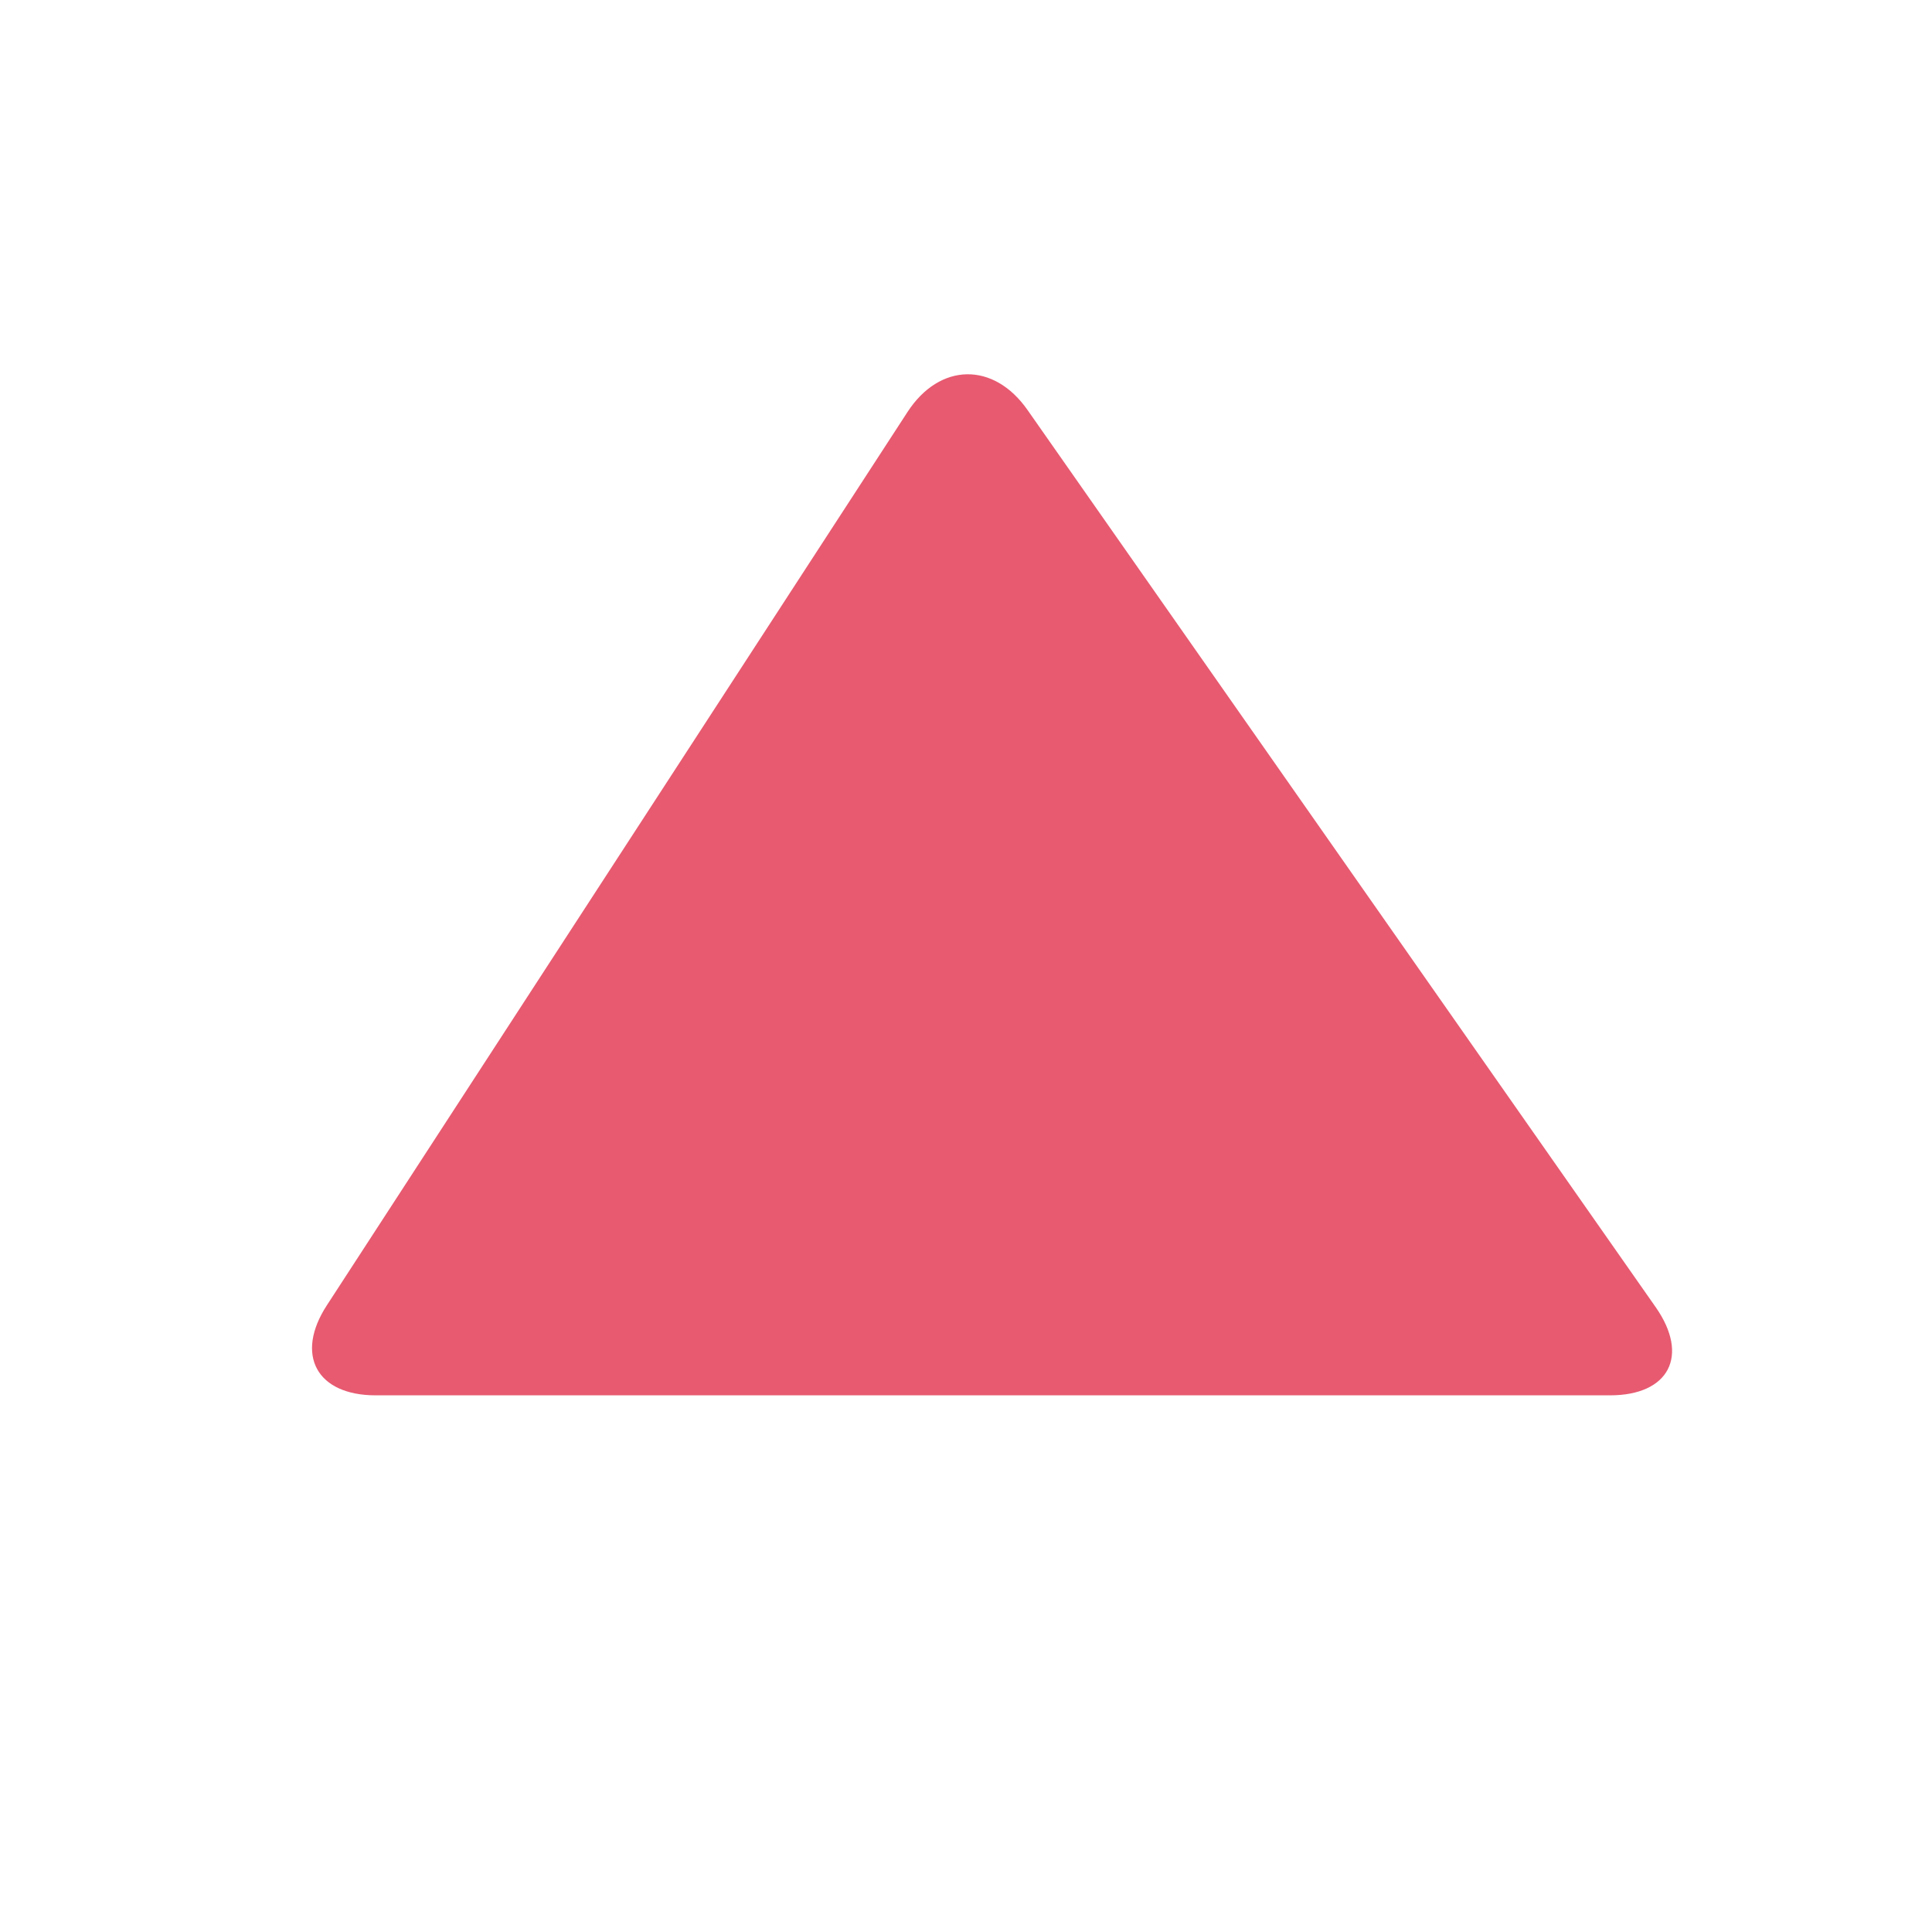
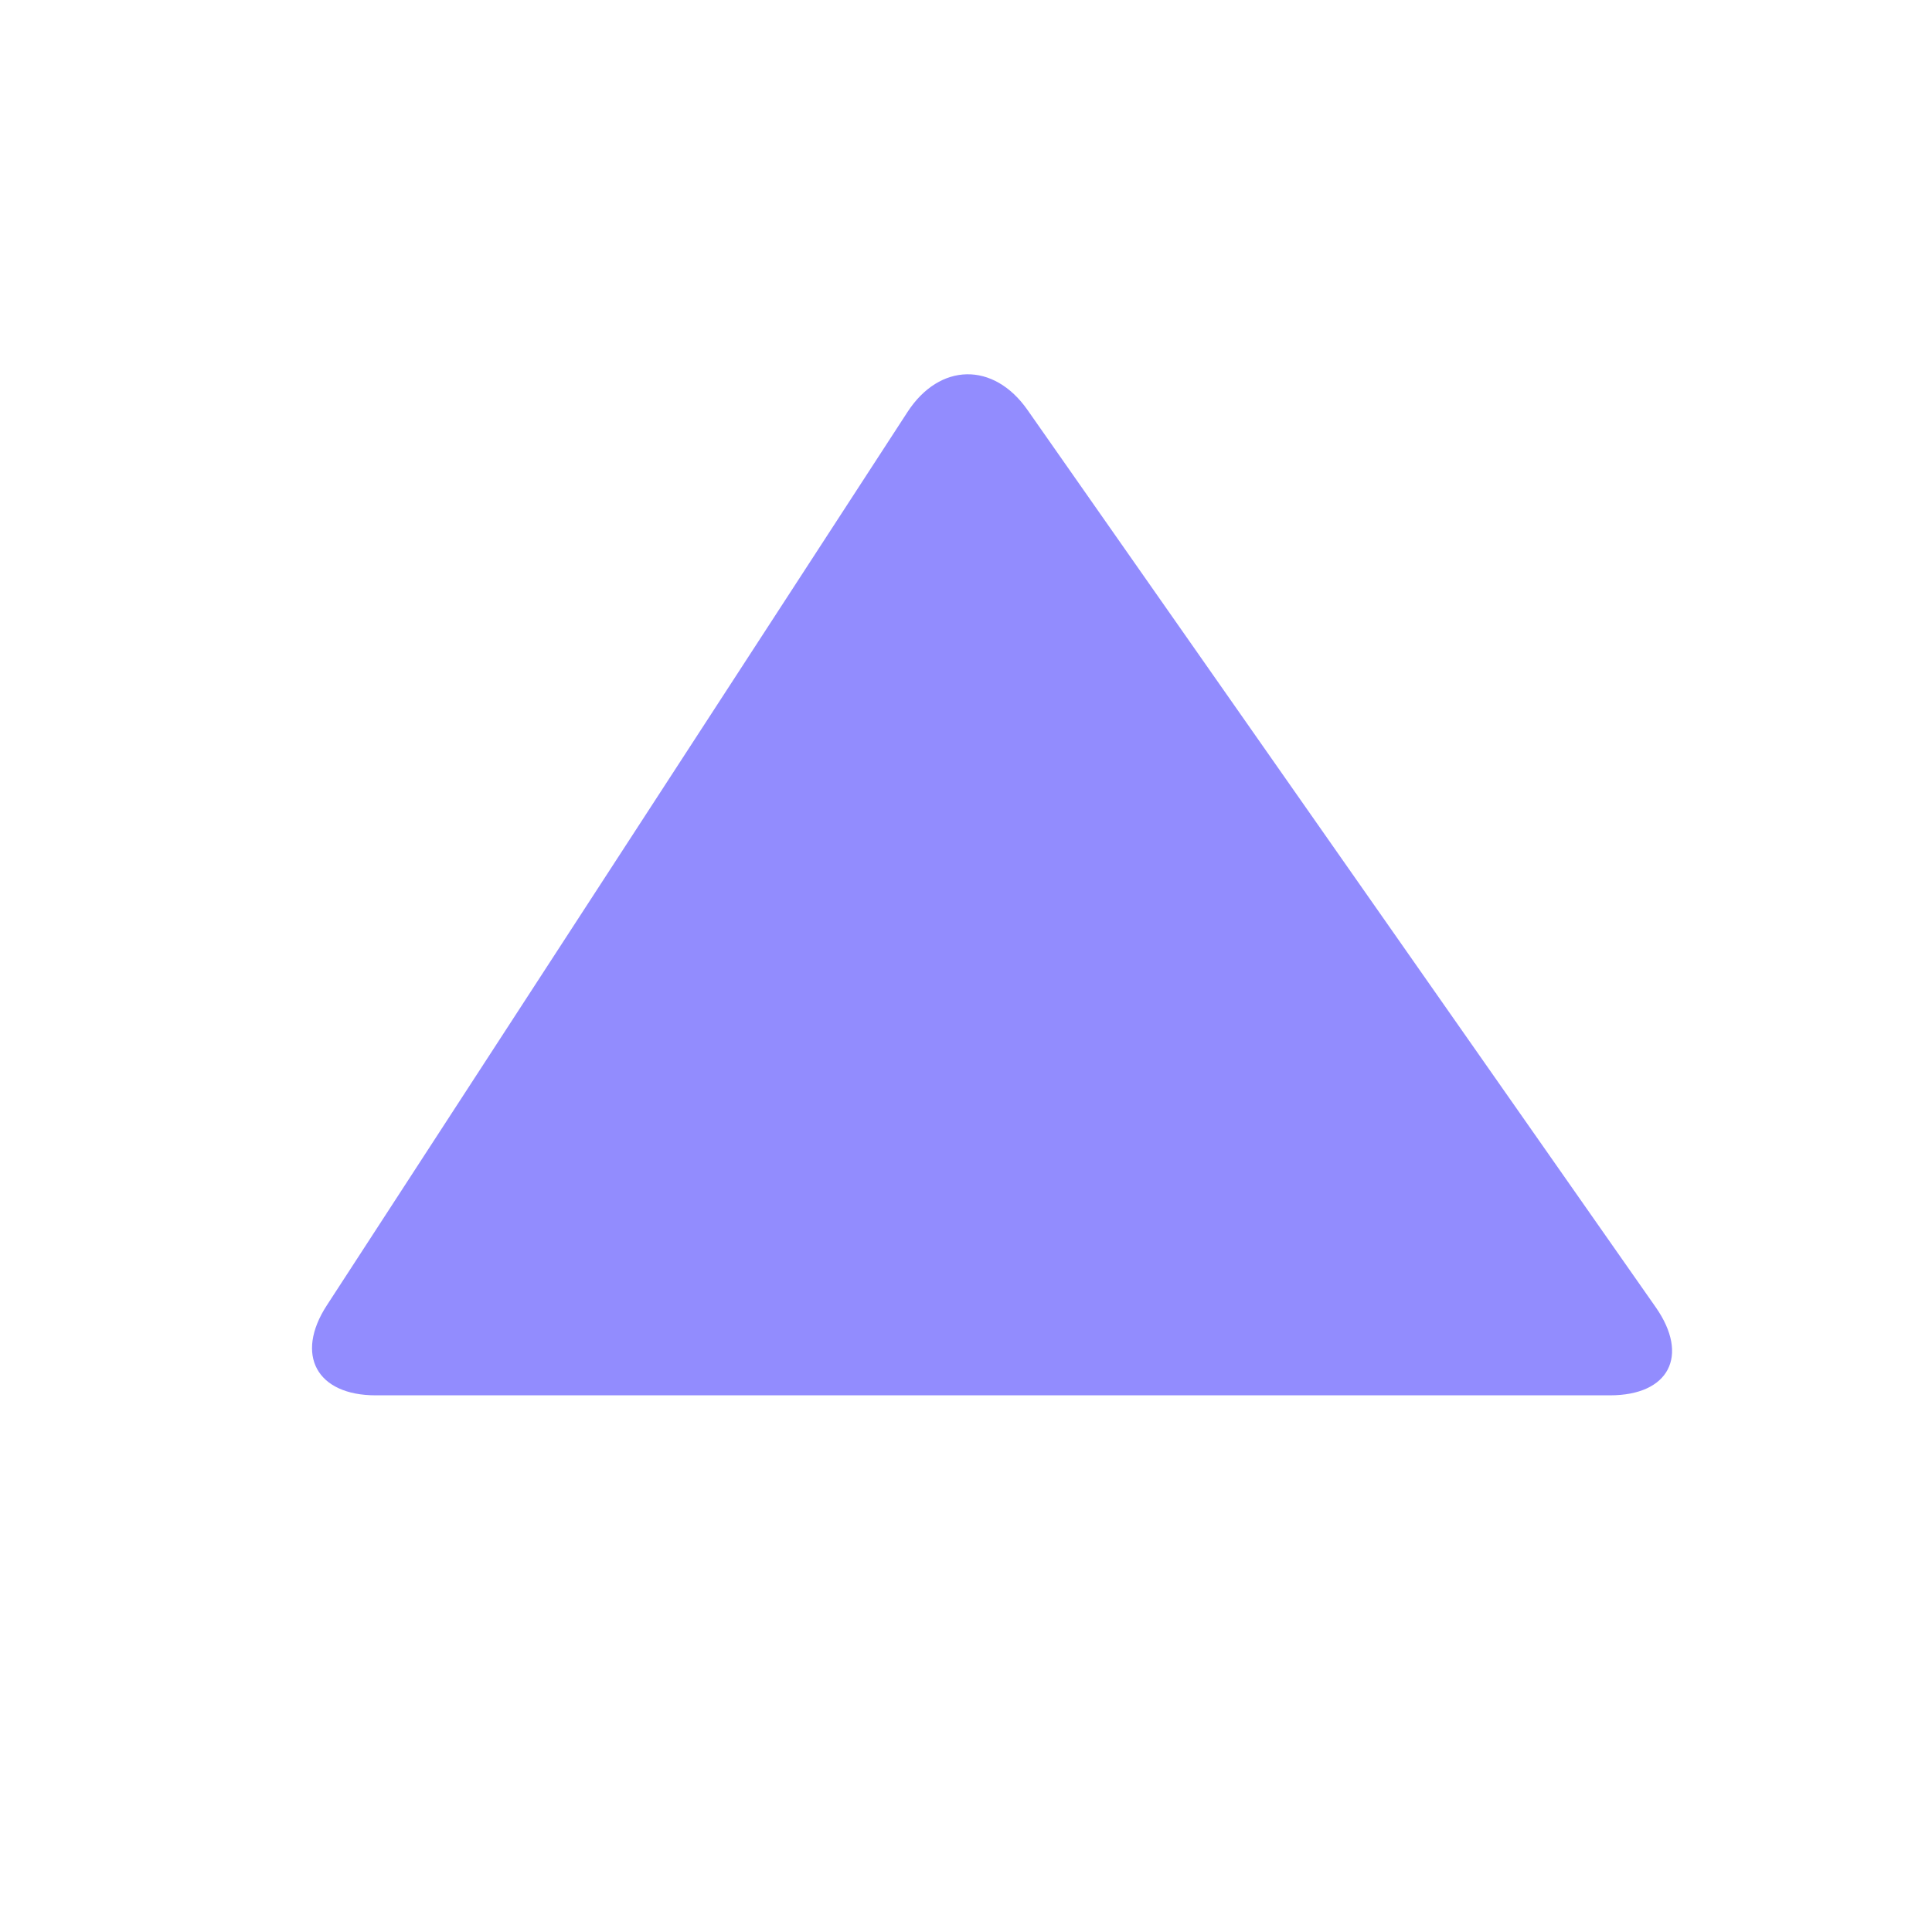
<svg xmlns="http://www.w3.org/2000/svg" viewBox="0 0 36 36">
-   <path fill="#E75A70" d="M19.146 7.639c-.63-.901-1.637-.884-2.236.038L6.09 24.323C5.491 25.245 5.9 26 7 26h23c1.1 0 1.483-.737.854-1.639L19.146 7.639z" />
+   <path fill="#928CFE" d="M19.146 7.639c-.63-.901-1.637-.884-2.236.038L6.09 24.323C5.491 25.245 5.9 26 7 26h23c1.1 0 1.483-.737.854-1.639L19.146 7.639z" />
</svg>
